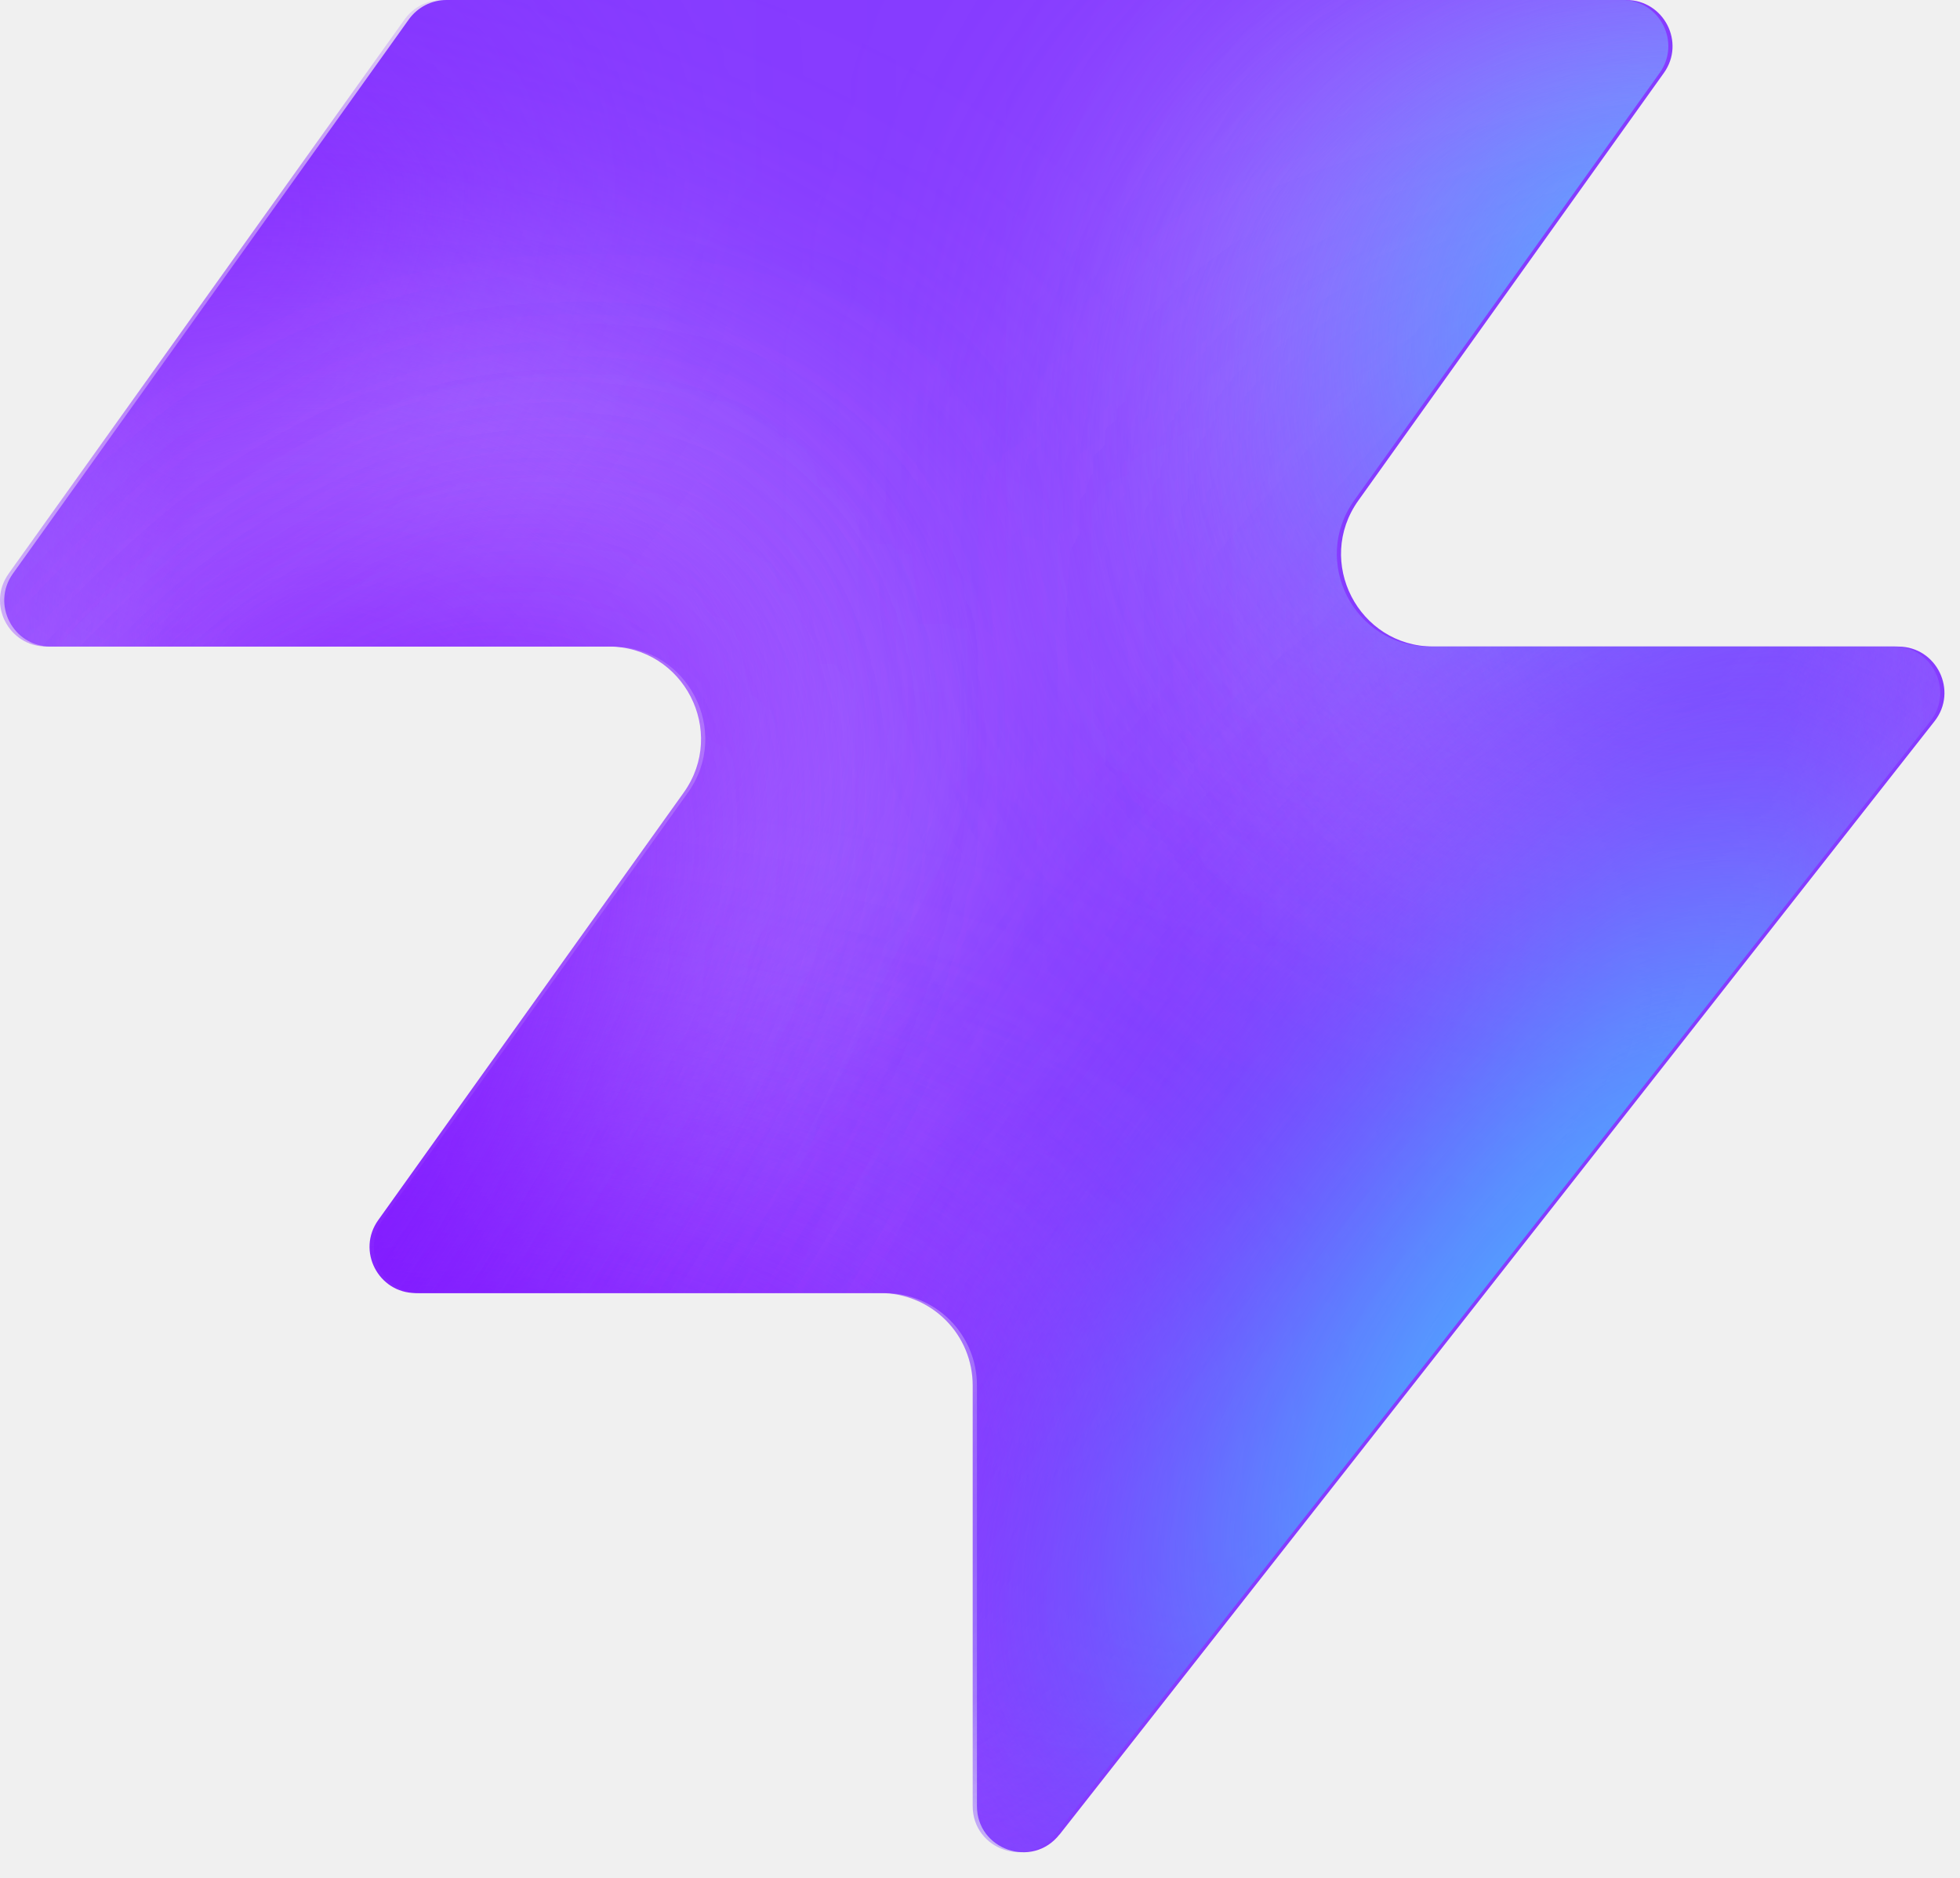
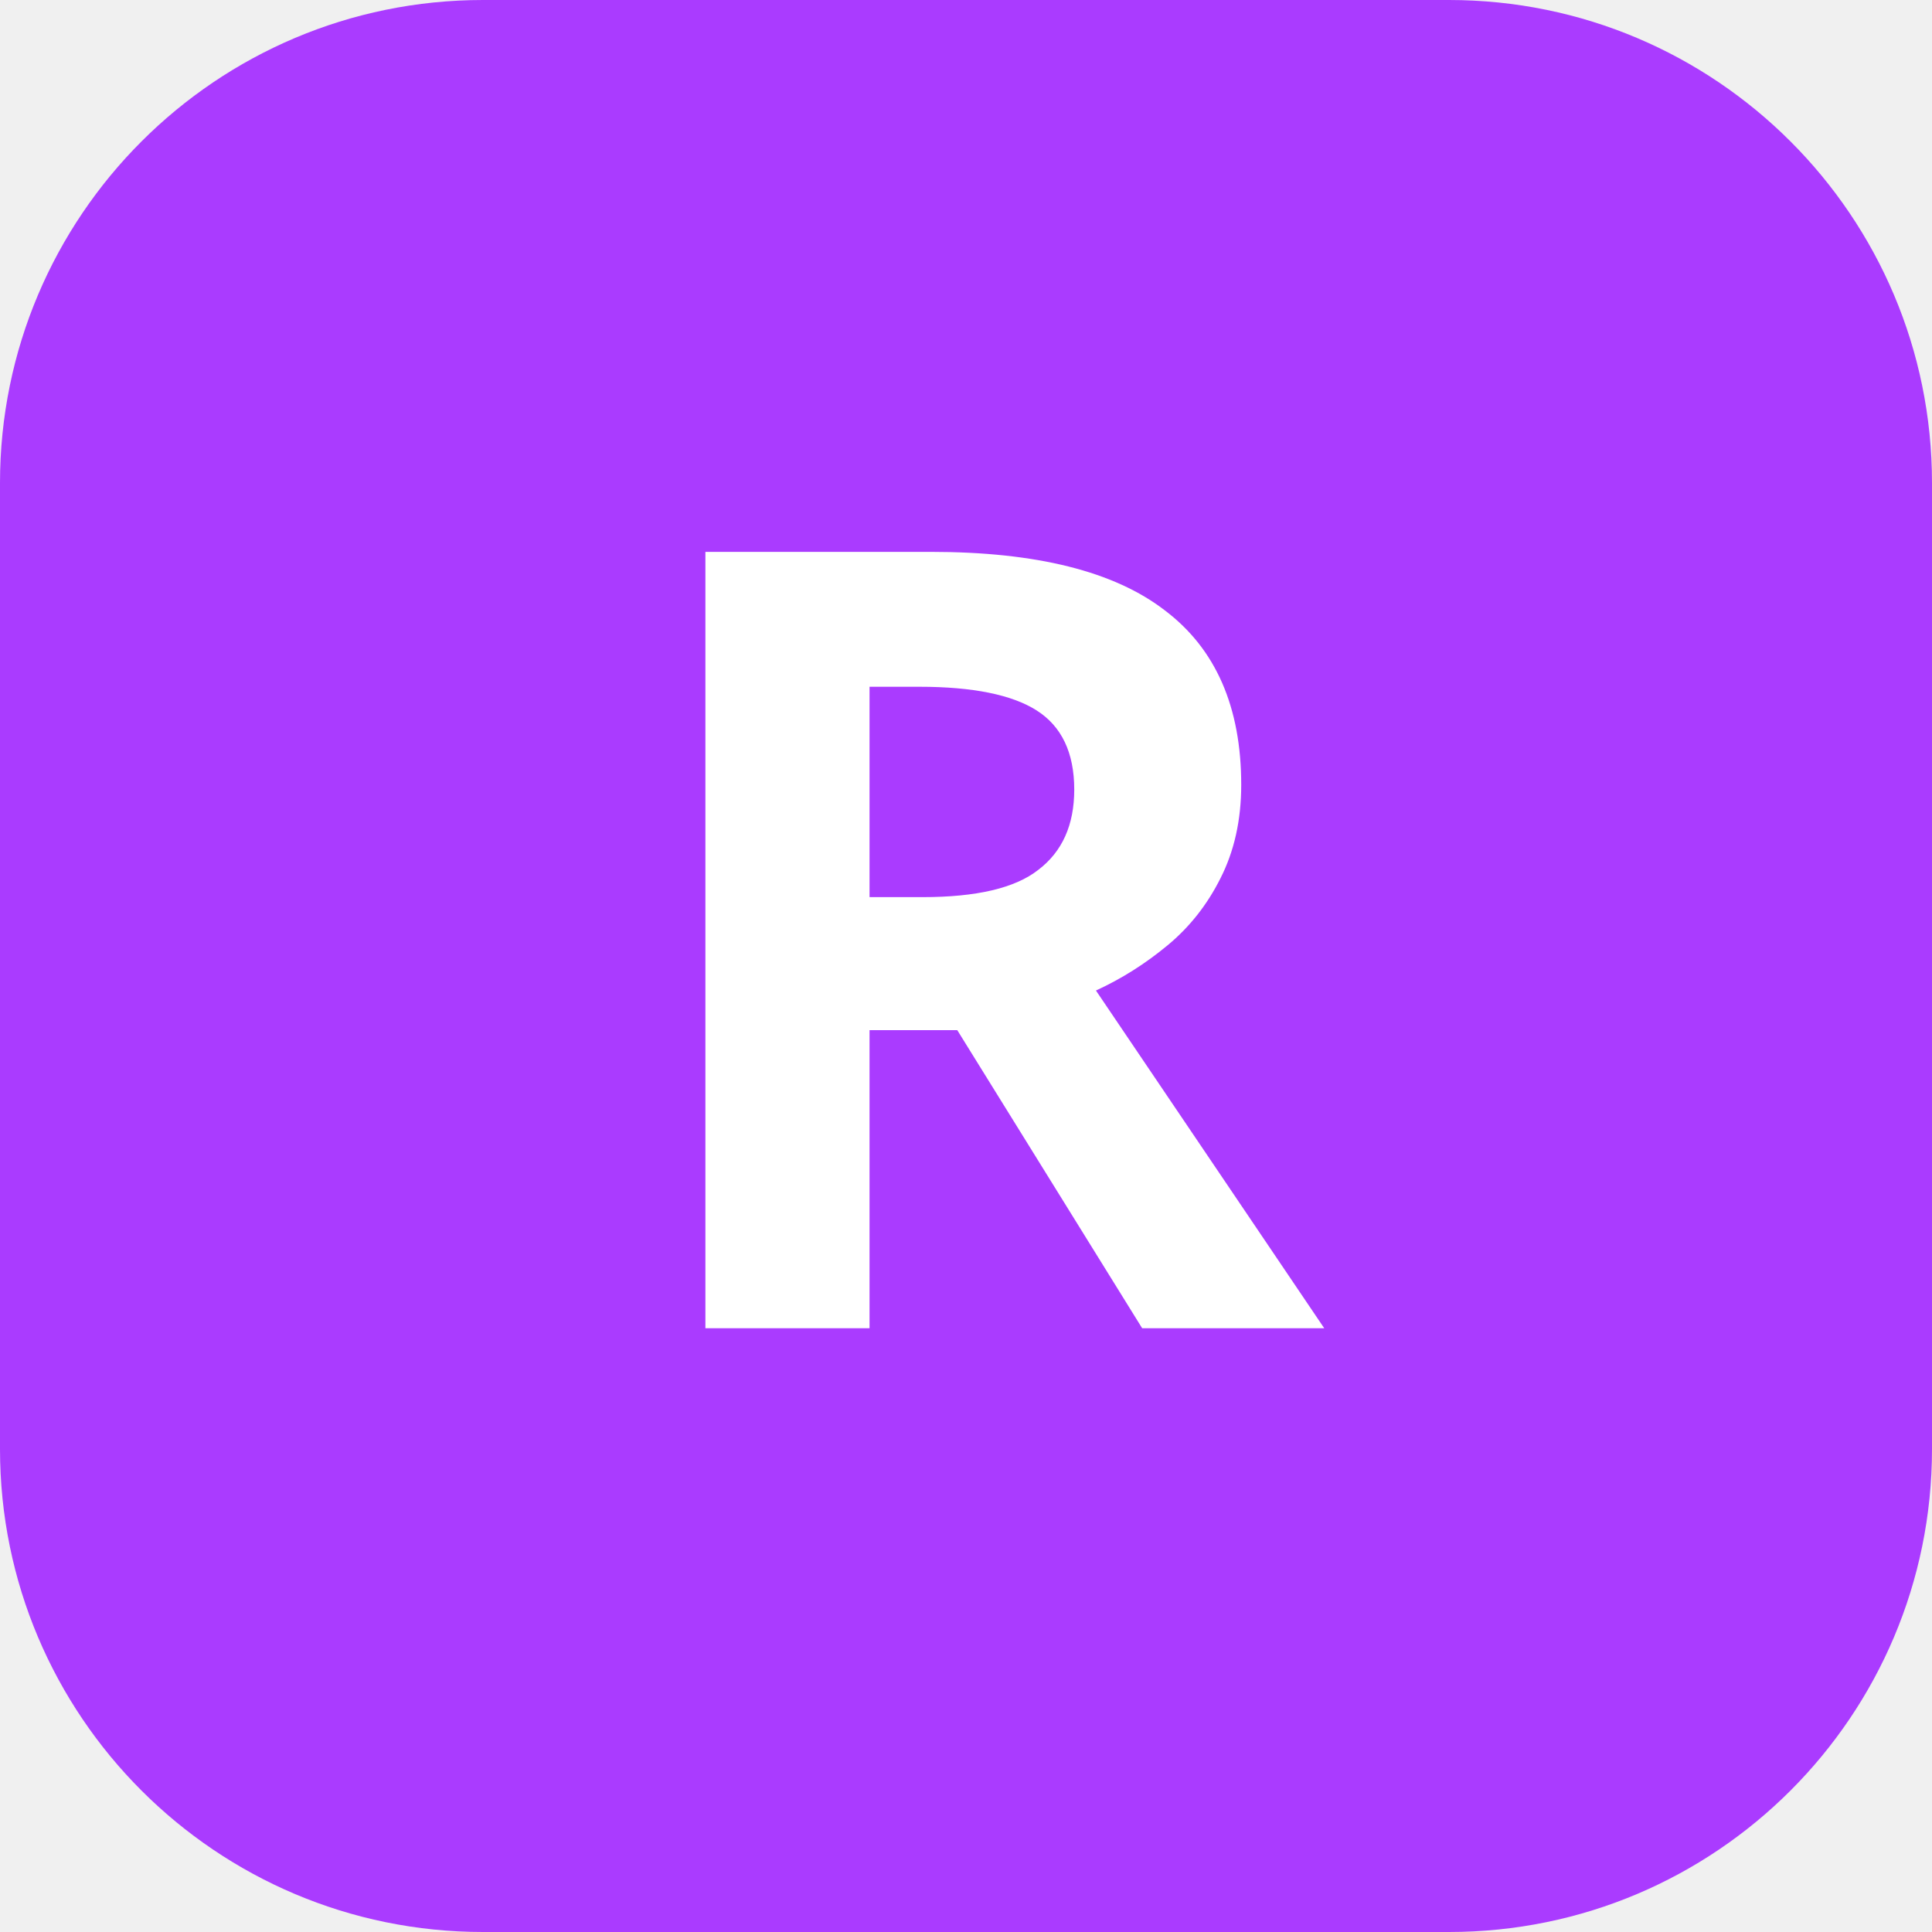
- <svg xmlns="http://www.w3.org/2000/svg" width="48" height="46" fill="none" viewBox="0 0 48 46">
-   <path fill="#863bff" d="M25.946 44.938c-.664.845-2.021.375-2.021-.698V33.937a2.26 2.26 0 0 0-2.262-2.262H10.287c-.92 0-1.456-1.04-.92-1.788l7.48-10.471c1.07-1.497 0-3.578-1.842-3.578H1.237c-.92 0-1.456-1.04-.92-1.788L10.013.474c.214-.297.556-.474.92-.474h28.894c.92 0 1.456 1.04.92 1.788l-7.48 10.471c-1.07 1.498 0 3.579 1.842 3.579h11.377c.943 0 1.473 1.088.89 1.83L25.947 44.94z" style="fill:#863bff;fill:color(display-p3 .525 .23 1);fill-opacity:1" />
-   <mask id="a" width="48" height="46" x="0" y="0" maskUnits="userSpaceOnUse" style="mask-type:alpha">
-     <path fill="#000" d="M25.842 44.938c-.664.844-2.021.375-2.021-.698V33.937a2.26 2.26 0 0 0-2.262-2.262H10.183c-.92 0-1.456-1.04-.92-1.788l7.48-10.471c1.07-1.498 0-3.579-1.842-3.579H1.133c-.92 0-1.456-1.04-.92-1.787L9.91.473c.214-.297.556-.474.92-.474h28.894c.92 0 1.456 1.04.92 1.788l-7.48 10.471c-1.07 1.498 0 3.578 1.842 3.578h11.377c.943 0 1.473 1.088.89 1.832L25.843 44.94z" style="fill:#000;fill-opacity:1" />
-   </mask>
-   <g mask="url(#a)">
-     <g filter="url(#b)">
-       <ellipse cx="5.508" cy="14.704" fill="#ede6ff" rx="5.508" ry="14.704" style="fill:#ede6ff;fill:color(display-p3 .927 .903 1);fill-opacity:1" transform="matrix(.00324 1 1 -.00324 -4.47 31.516)" />
-     </g>
-     <g filter="url(#c)">
-       <ellipse cx="10.399" cy="29.851" fill="#ede6ff" rx="10.399" ry="29.851" style="fill:#ede6ff;fill:color(display-p3 .927 .903 1);fill-opacity:1" transform="matrix(.00324 1 1 -.00324 -39.328 7.883)" />
-     </g>
-     <g filter="url(#d)">
-       <ellipse cx="5.508" cy="30.487" fill="#7e14ff" rx="5.508" ry="30.487" style="fill:#7e14ff;fill:color(display-p3 .492 .077 1);fill-opacity:1" transform="rotate(89.814 -25.913 -14.639)scale(1 -1)" />
-     </g>
-     <g filter="url(#e)">
-       <ellipse cx="5.508" cy="30.599" fill="#7e14ff" rx="5.508" ry="30.599" style="fill:#7e14ff;fill:color(display-p3 .492 .077 1);fill-opacity:1" transform="rotate(89.814 -32.644 -3.334)scale(1 -1)" />
-     </g>
-     <g filter="url(#f)">
-       <ellipse cx="5.508" cy="30.599" fill="#7e14ff" rx="5.508" ry="30.599" style="fill:#7e14ff;fill:color(display-p3 .492 .077 1);fill-opacity:1" transform="matrix(.00324 1 1 -.00324 -34.34 30.47)" />
-     </g>
-     <g filter="url(#g)">
-       <ellipse cx="14.072" cy="22.078" fill="#ede6ff" rx="14.072" ry="22.078" style="fill:#ede6ff;fill:color(display-p3 .927 .903 1);fill-opacity:1" transform="rotate(93.35 24.506 48.493)scale(-1 1)" />
-     </g>
-     <g filter="url(#h)">
-       <ellipse cx="3.47" cy="21.501" fill="#7e14ff" rx="3.47" ry="21.501" style="fill:#7e14ff;fill:color(display-p3 .492 .077 1);fill-opacity:1" transform="rotate(89.009 28.708 47.59)scale(-1 1)" />
-     </g>
-     <g filter="url(#i)">
-       <ellipse cx="3.47" cy="21.501" fill="#7e14ff" rx="3.47" ry="21.501" style="fill:#7e14ff;fill:color(display-p3 .492 .077 1);fill-opacity:1" transform="rotate(89.009 28.708 47.59)scale(-1 1)" />
-     </g>
-     <g filter="url(#j)">
-       <ellipse cx=".387" cy="8.972" fill="#7e14ff" rx="4.407" ry="29.108" style="fill:#7e14ff;fill:color(display-p3 .492 .077 1);fill-opacity:1" transform="rotate(39.51 .387 8.972)" />
-     </g>
-     <g filter="url(#k)">
-       <ellipse cx="47.523" cy="-6.092" fill="#7e14ff" rx="4.407" ry="29.108" style="fill:#7e14ff;fill:color(display-p3 .492 .077 1);fill-opacity:1" transform="rotate(37.892 47.523 -6.092)" />
-     </g>
-     <g filter="url(#l)">
-       <ellipse cx="41.412" cy="6.333" fill="#47bfff" rx="5.971" ry="9.665" style="fill:#47bfff;fill:color(display-p3 .28 .748 1);fill-opacity:1" transform="rotate(37.892 41.412 6.333)" />
-     </g>
-     <g filter="url(#m)">
-       <ellipse cx="-1.879" cy="38.332" fill="#7e14ff" rx="4.407" ry="29.108" style="fill:#7e14ff;fill:color(display-p3 .492 .077 1);fill-opacity:1" transform="rotate(37.892 -1.88 38.332)" />
-     </g>
-     <g filter="url(#n)">
-       <ellipse cx="-1.879" cy="38.332" fill="#7e14ff" rx="4.407" ry="29.108" style="fill:#7e14ff;fill:color(display-p3 .492 .077 1);fill-opacity:1" transform="rotate(37.892 -1.88 38.332)" />
-     </g>
-     <g filter="url(#o)">
-       <ellipse cx="35.651" cy="29.907" fill="#7e14ff" rx="4.407" ry="29.108" style="fill:#7e14ff;fill:color(display-p3 .492 .077 1);fill-opacity:1" transform="rotate(37.892 35.651 29.907)" />
-     </g>
-     <g filter="url(#p)">
-       <ellipse cx="38.418" cy="32.4" fill="#47bfff" rx="5.971" ry="15.297" style="fill:#47bfff;fill:color(display-p3 .28 .748 1);fill-opacity:1" transform="rotate(37.892 38.418 32.4)" />
-     </g>
-   </g>
-   <defs>
-     <filter id="b" width="60.045" height="41.654" x="-19.77" y="16.149" color-interpolation-filters="sRGB" filterUnits="userSpaceOnUse">
-       <feFlood flood-opacity="0" result="BackgroundImageFix" />
-       <feBlend in="SourceGraphic" in2="BackgroundImageFix" result="shape" />
-       <feGaussianBlur result="effect1_foregroundBlur_2002_17158" stdDeviation="7.659" />
-     </filter>
-     <filter id="c" width="90.34" height="51.437" x="-54.613" y="-7.533" color-interpolation-filters="sRGB" filterUnits="userSpaceOnUse">
-       <feFlood flood-opacity="0" result="BackgroundImageFix" />
-       <feBlend in="SourceGraphic" in2="BackgroundImageFix" result="shape" />
-       <feGaussianBlur result="effect1_foregroundBlur_2002_17158" stdDeviation="7.659" />
-     </filter>
-     <filter id="d" width="79.355" height="29.4" x="-49.64" y="2.03" color-interpolation-filters="sRGB" filterUnits="userSpaceOnUse">
-       <feFlood flood-opacity="0" result="BackgroundImageFix" />
-       <feBlend in="SourceGraphic" in2="BackgroundImageFix" result="shape" />
-       <feGaussianBlur result="effect1_foregroundBlur_2002_17158" stdDeviation="4.596" />
-     </filter>
-     <filter id="e" width="79.579" height="29.4" x="-45.045" y="20.029" color-interpolation-filters="sRGB" filterUnits="userSpaceOnUse">
-       <feFlood flood-opacity="0" result="BackgroundImageFix" />
-       <feBlend in="SourceGraphic" in2="BackgroundImageFix" result="shape" />
-       <feGaussianBlur result="effect1_foregroundBlur_2002_17158" stdDeviation="4.596" />
-     </filter>
-     <filter id="f" width="79.579" height="29.4" x="-43.513" y="21.178" color-interpolation-filters="sRGB" filterUnits="userSpaceOnUse">
-       <feFlood flood-opacity="0" result="BackgroundImageFix" />
-       <feBlend in="SourceGraphic" in2="BackgroundImageFix" result="shape" />
-       <feGaussianBlur result="effect1_foregroundBlur_2002_17158" stdDeviation="4.596" />
-     </filter>
-     <filter id="g" width="74.749" height="58.852" x="15.756" y="-17.901" color-interpolation-filters="sRGB" filterUnits="userSpaceOnUse">
-       <feFlood flood-opacity="0" result="BackgroundImageFix" />
-       <feBlend in="SourceGraphic" in2="BackgroundImageFix" result="shape" />
-       <feGaussianBlur result="effect1_foregroundBlur_2002_17158" stdDeviation="7.659" />
-     </filter>
-     <filter id="h" width="61.377" height="25.362" x="23.548" y="2.284" color-interpolation-filters="sRGB" filterUnits="userSpaceOnUse">
-       <feFlood flood-opacity="0" result="BackgroundImageFix" />
-       <feBlend in="SourceGraphic" in2="BackgroundImageFix" result="shape" />
-       <feGaussianBlur result="effect1_foregroundBlur_2002_17158" stdDeviation="4.596" />
-     </filter>
-     <filter id="i" width="61.377" height="25.362" x="23.548" y="2.284" color-interpolation-filters="sRGB" filterUnits="userSpaceOnUse">
-       <feFlood flood-opacity="0" result="BackgroundImageFix" />
-       <feBlend in="SourceGraphic" in2="BackgroundImageFix" result="shape" />
-       <feGaussianBlur result="effect1_foregroundBlur_2002_17158" stdDeviation="4.596" />
-     </filter>
-     <filter id="j" width="56.045" height="63.649" x="-27.636" y="-22.853" color-interpolation-filters="sRGB" filterUnits="userSpaceOnUse">
-       <feFlood flood-opacity="0" result="BackgroundImageFix" />
-       <feBlend in="SourceGraphic" in2="BackgroundImageFix" result="shape" />
-       <feGaussianBlur result="effect1_foregroundBlur_2002_17158" stdDeviation="4.596" />
-     </filter>
-     <filter id="k" width="54.814" height="64.646" x="20.116" y="-38.415" color-interpolation-filters="sRGB" filterUnits="userSpaceOnUse">
-       <feFlood flood-opacity="0" result="BackgroundImageFix" />
-       <feBlend in="SourceGraphic" in2="BackgroundImageFix" result="shape" />
-       <feGaussianBlur result="effect1_foregroundBlur_2002_17158" stdDeviation="4.596" />
-     </filter>
-     <filter id="l" width="33.541" height="35.313" x="24.641" y="-11.323" color-interpolation-filters="sRGB" filterUnits="userSpaceOnUse">
-       <feFlood flood-opacity="0" result="BackgroundImageFix" />
-       <feBlend in="SourceGraphic" in2="BackgroundImageFix" result="shape" />
-       <feGaussianBlur result="effect1_foregroundBlur_2002_17158" stdDeviation="4.596" />
-     </filter>
-     <filter id="m" width="54.814" height="64.646" x="-29.286" y="6.009" color-interpolation-filters="sRGB" filterUnits="userSpaceOnUse">
-       <feFlood flood-opacity="0" result="BackgroundImageFix" />
-       <feBlend in="SourceGraphic" in2="BackgroundImageFix" result="shape" />
-       <feGaussianBlur result="effect1_foregroundBlur_2002_17158" stdDeviation="4.596" />
-     </filter>
-     <filter id="n" width="54.814" height="64.646" x="-29.286" y="6.009" color-interpolation-filters="sRGB" filterUnits="userSpaceOnUse">
-       <feFlood flood-opacity="0" result="BackgroundImageFix" />
-       <feBlend in="SourceGraphic" in2="BackgroundImageFix" result="shape" />
-       <feGaussianBlur result="effect1_foregroundBlur_2002_17158" stdDeviation="4.596" />
-     </filter>
-     <filter id="o" width="54.814" height="64.646" x="8.244" y="-2.416" color-interpolation-filters="sRGB" filterUnits="userSpaceOnUse">
-       <feFlood flood-opacity="0" result="BackgroundImageFix" />
-       <feBlend in="SourceGraphic" in2="BackgroundImageFix" result="shape" />
-       <feGaussianBlur result="effect1_foregroundBlur_2002_17158" stdDeviation="4.596" />
-     </filter>
-     <filter id="p" width="39.409" height="43.623" x="18.713" y="10.588" color-interpolation-filters="sRGB" filterUnits="userSpaceOnUse">
-       <feFlood flood-opacity="0" result="BackgroundImageFix" />
-       <feBlend in="SourceGraphic" in2="BackgroundImageFix" result="shape" />
-       <feGaussianBlur result="effect1_foregroundBlur_2002_17158" stdDeviation="4.596" />
-     </filter>
-   </defs>
+ <svg xmlns="http://www.w3.org/2000/svg" viewBox="0 0 32 32">
+   <rect width="32" height="32" rx="8" fill="#aa3bff" />
+   <text x="16" y="22" font-family="system-ui, sans-serif" font-size="18" font-weight="700" fill="#ffffff" text-anchor="middle">R</text>
</svg>
